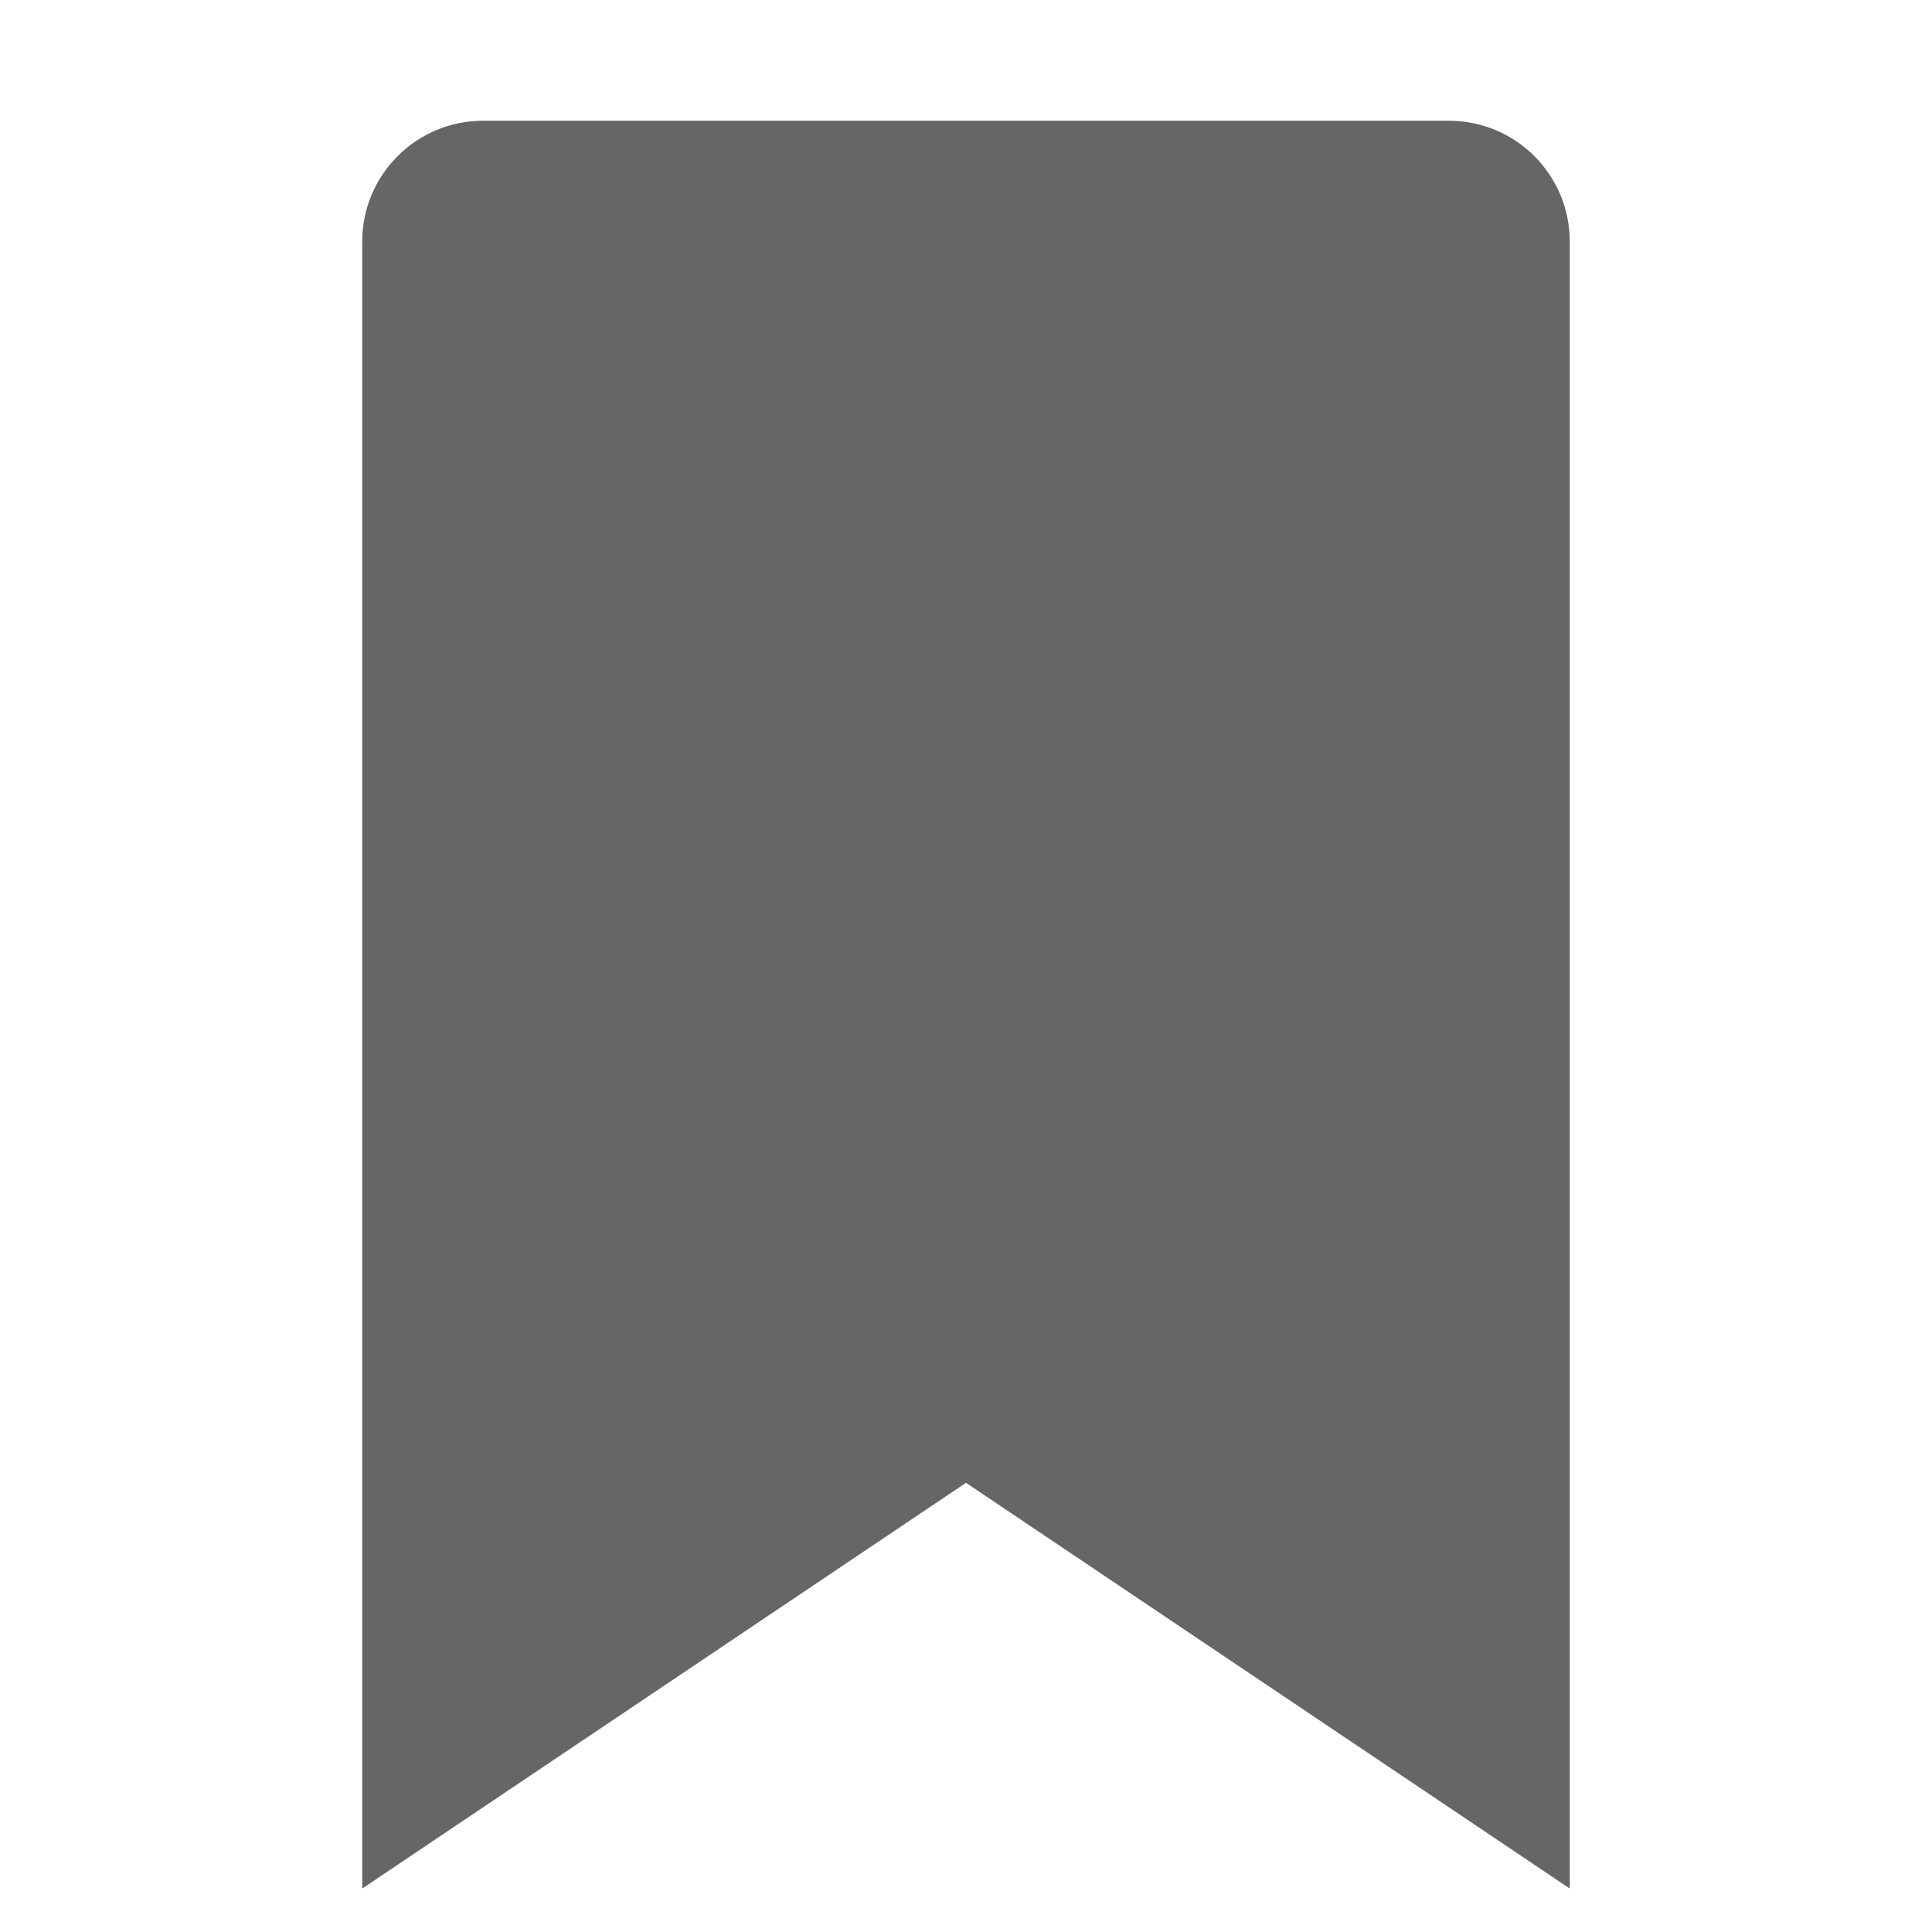
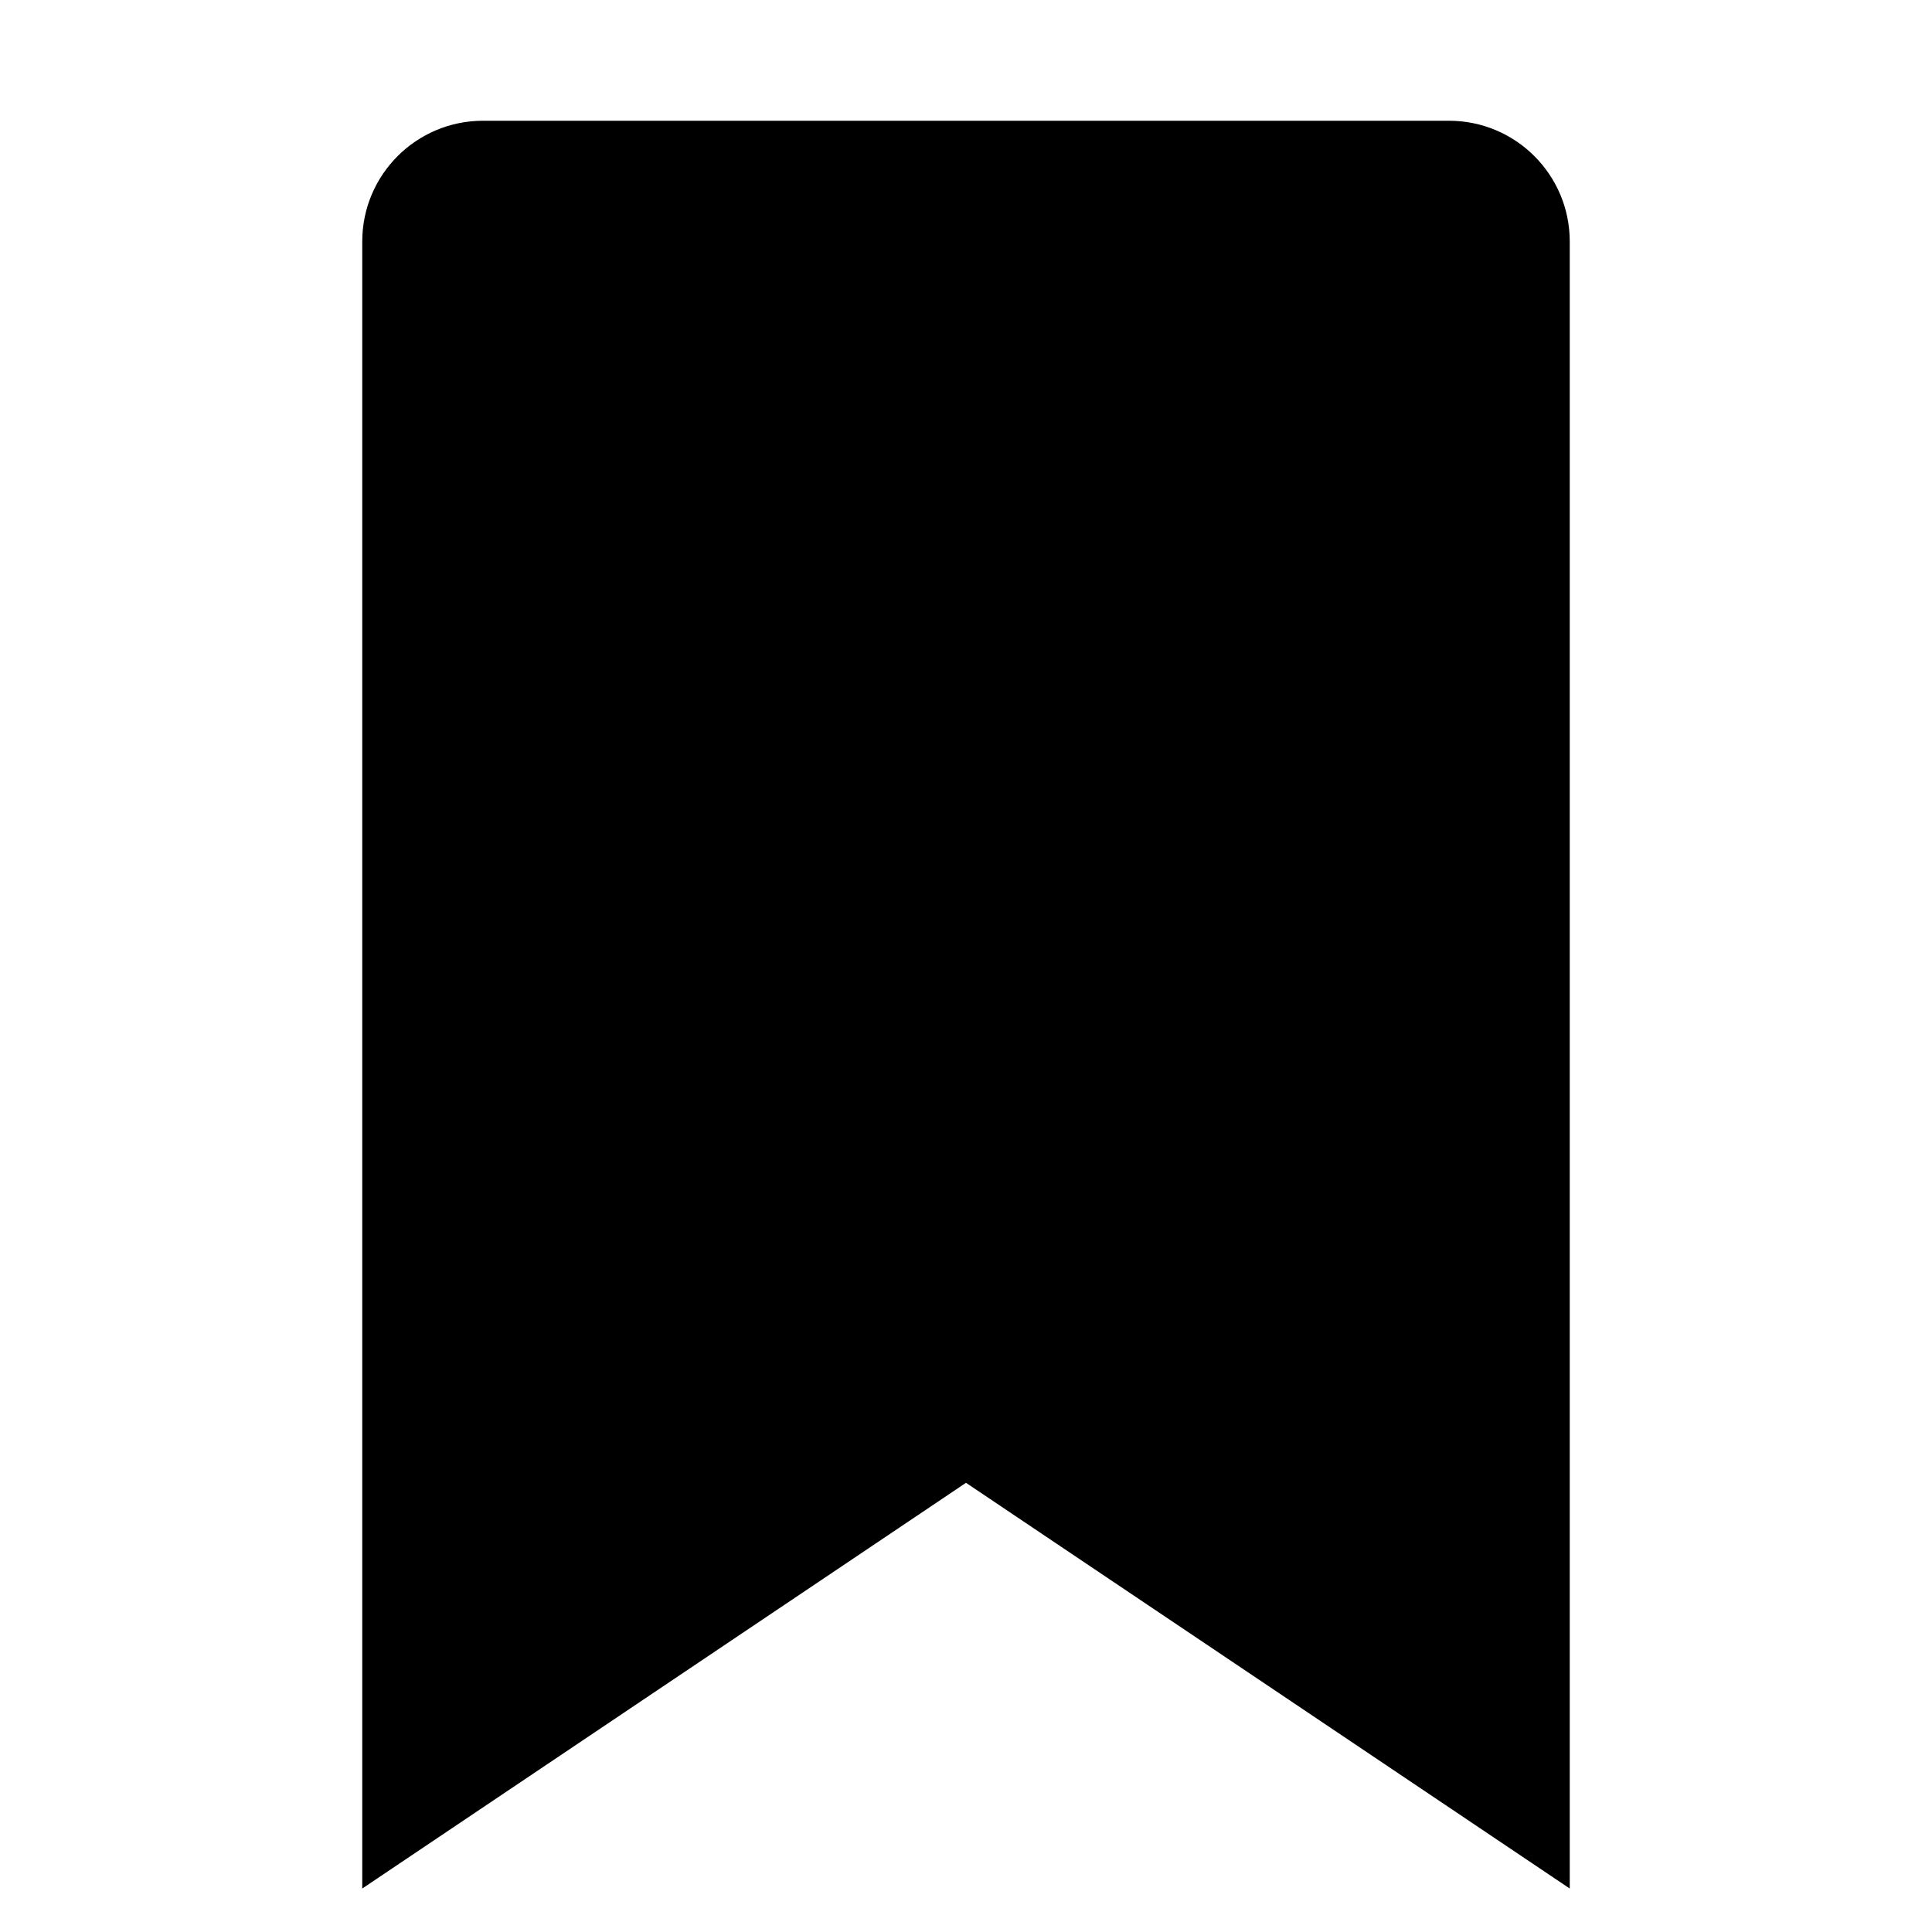
- <svg xmlns="http://www.w3.org/2000/svg" viewBox="0 0 16 16" data-supported-dps="16x16" fill="rgba(0,0,0,0.6)" width="16" height="16" focusable="false">
+ <svg xmlns="http://www.w3.org/2000/svg" viewBox="0 0 16 16" data-supported-dps="16x16" fill="currentColor" width="16" height="16" focusable="false">
  <path d="M12 1H4a1 1 0 00-1 1v13.64l5-3.36 5 3.36V2a1 1 0 00-1-1z" />
</svg>
